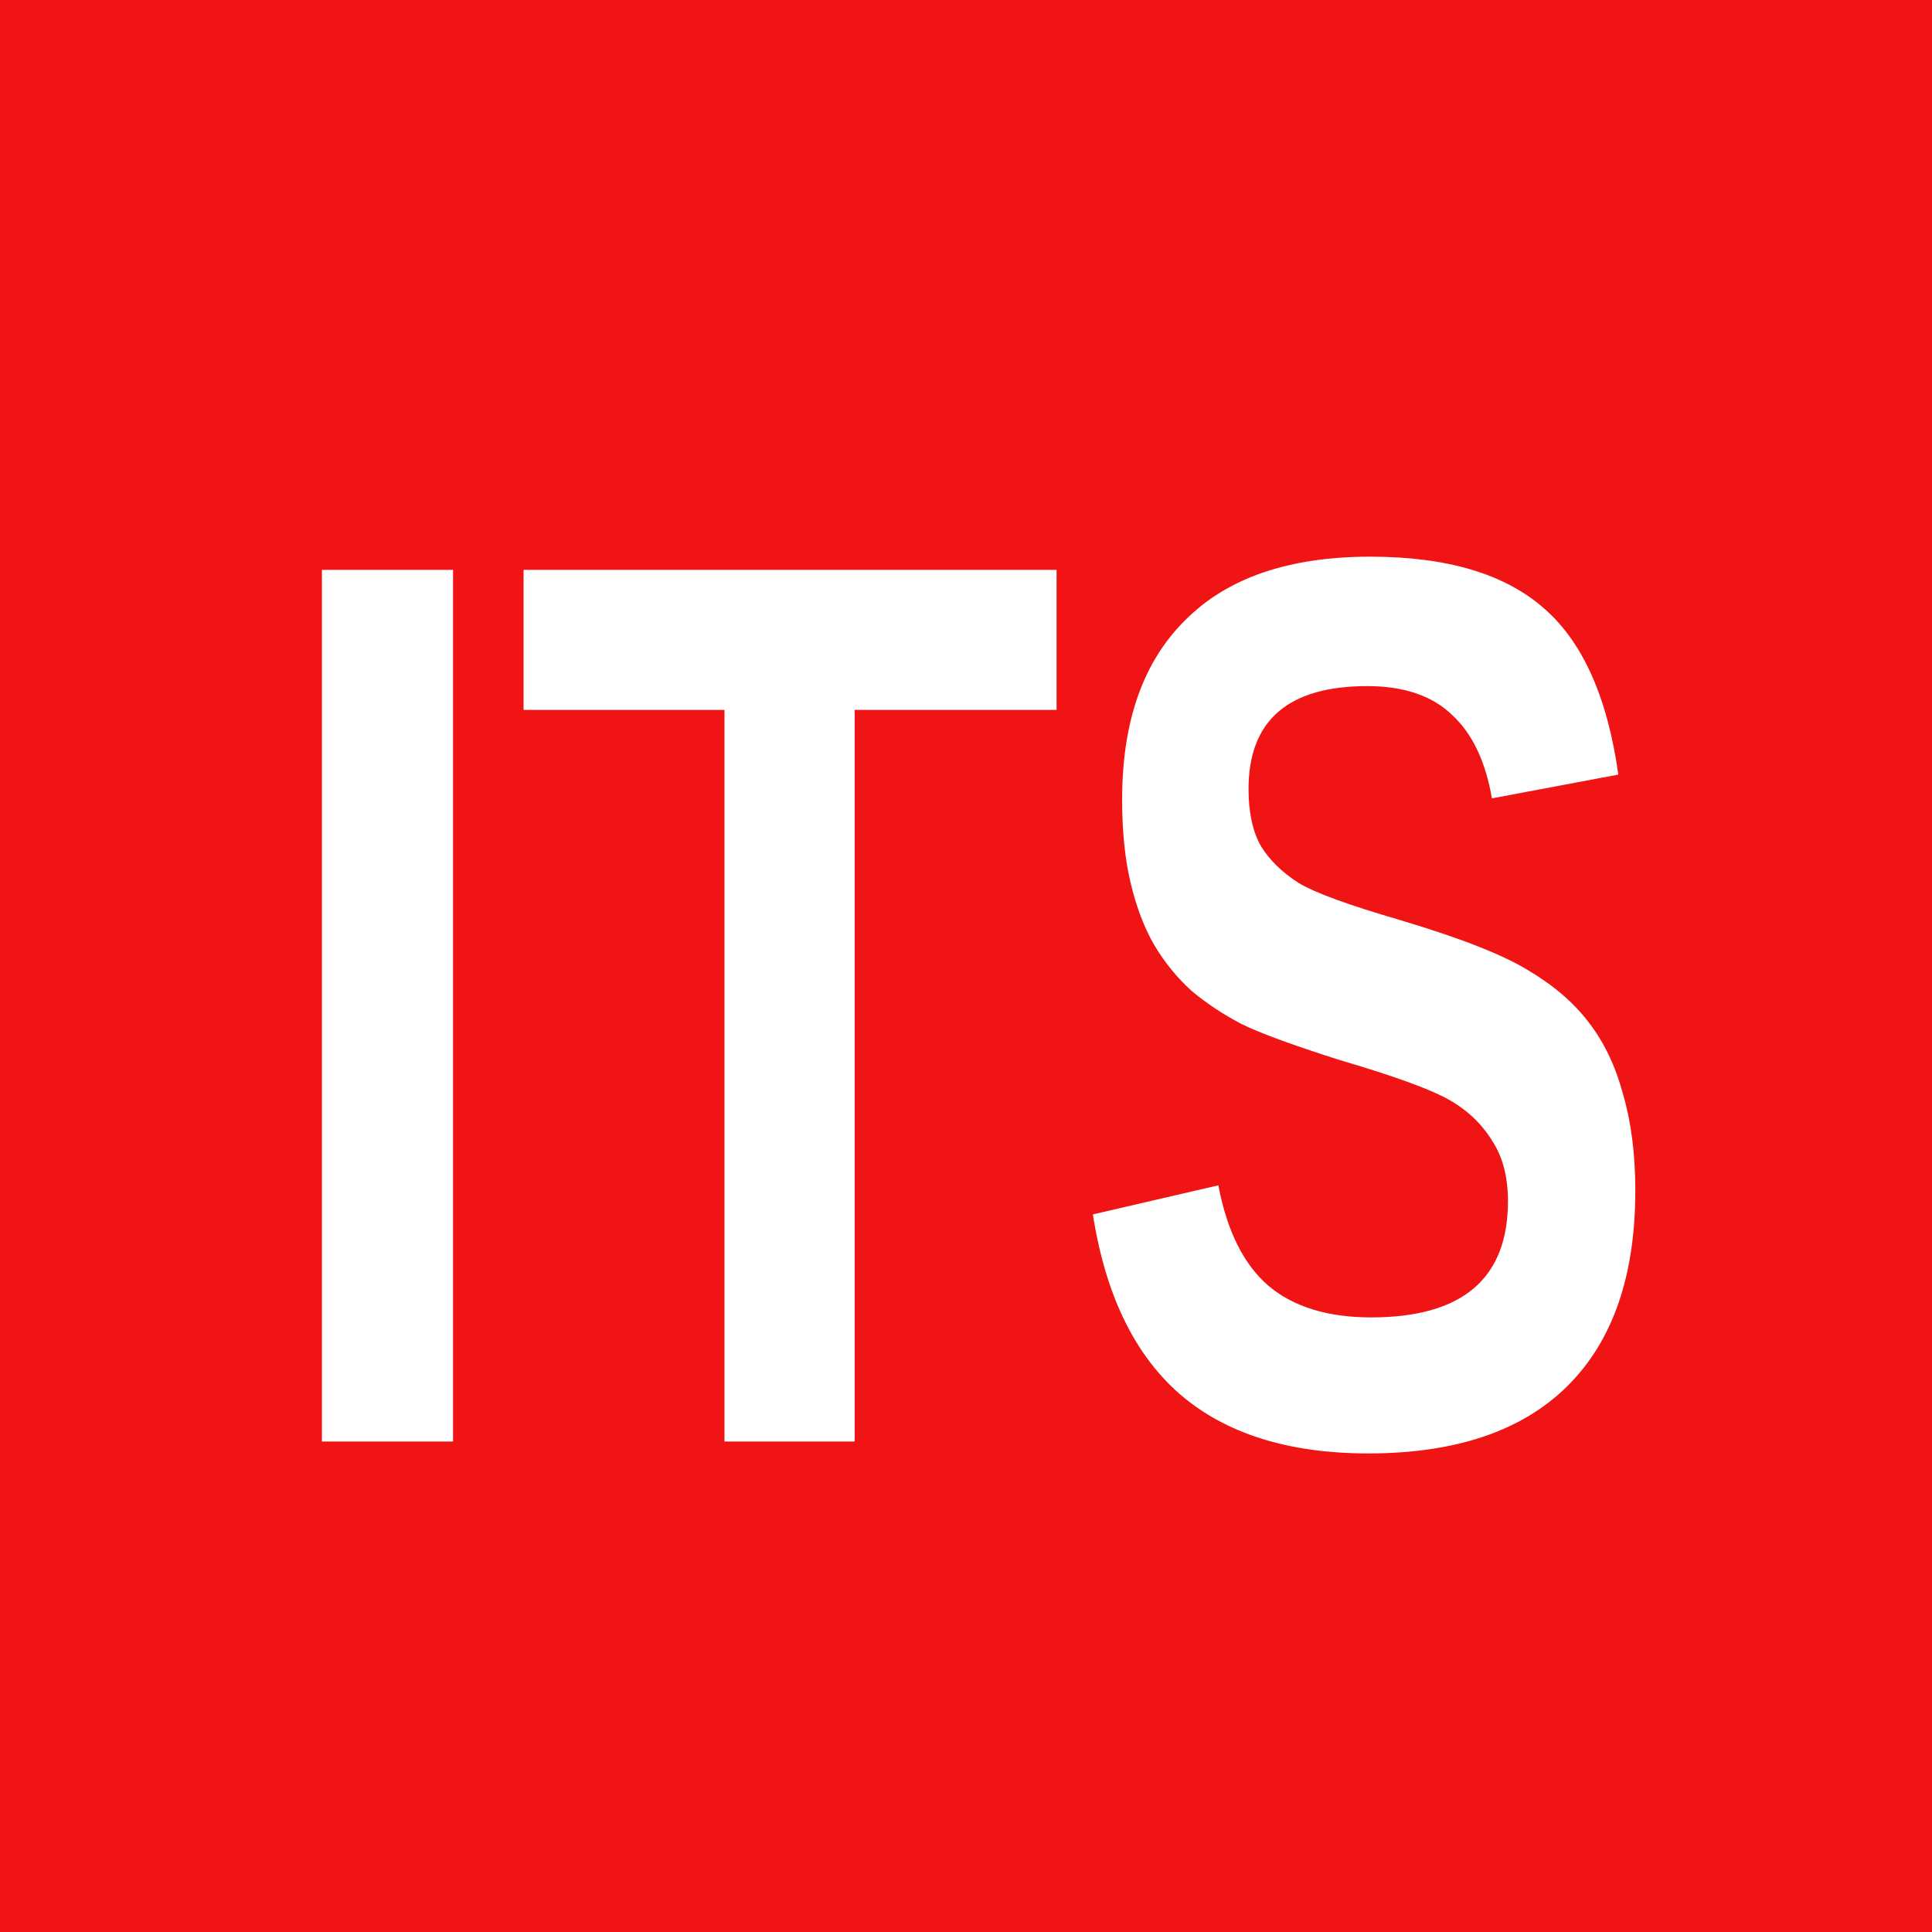
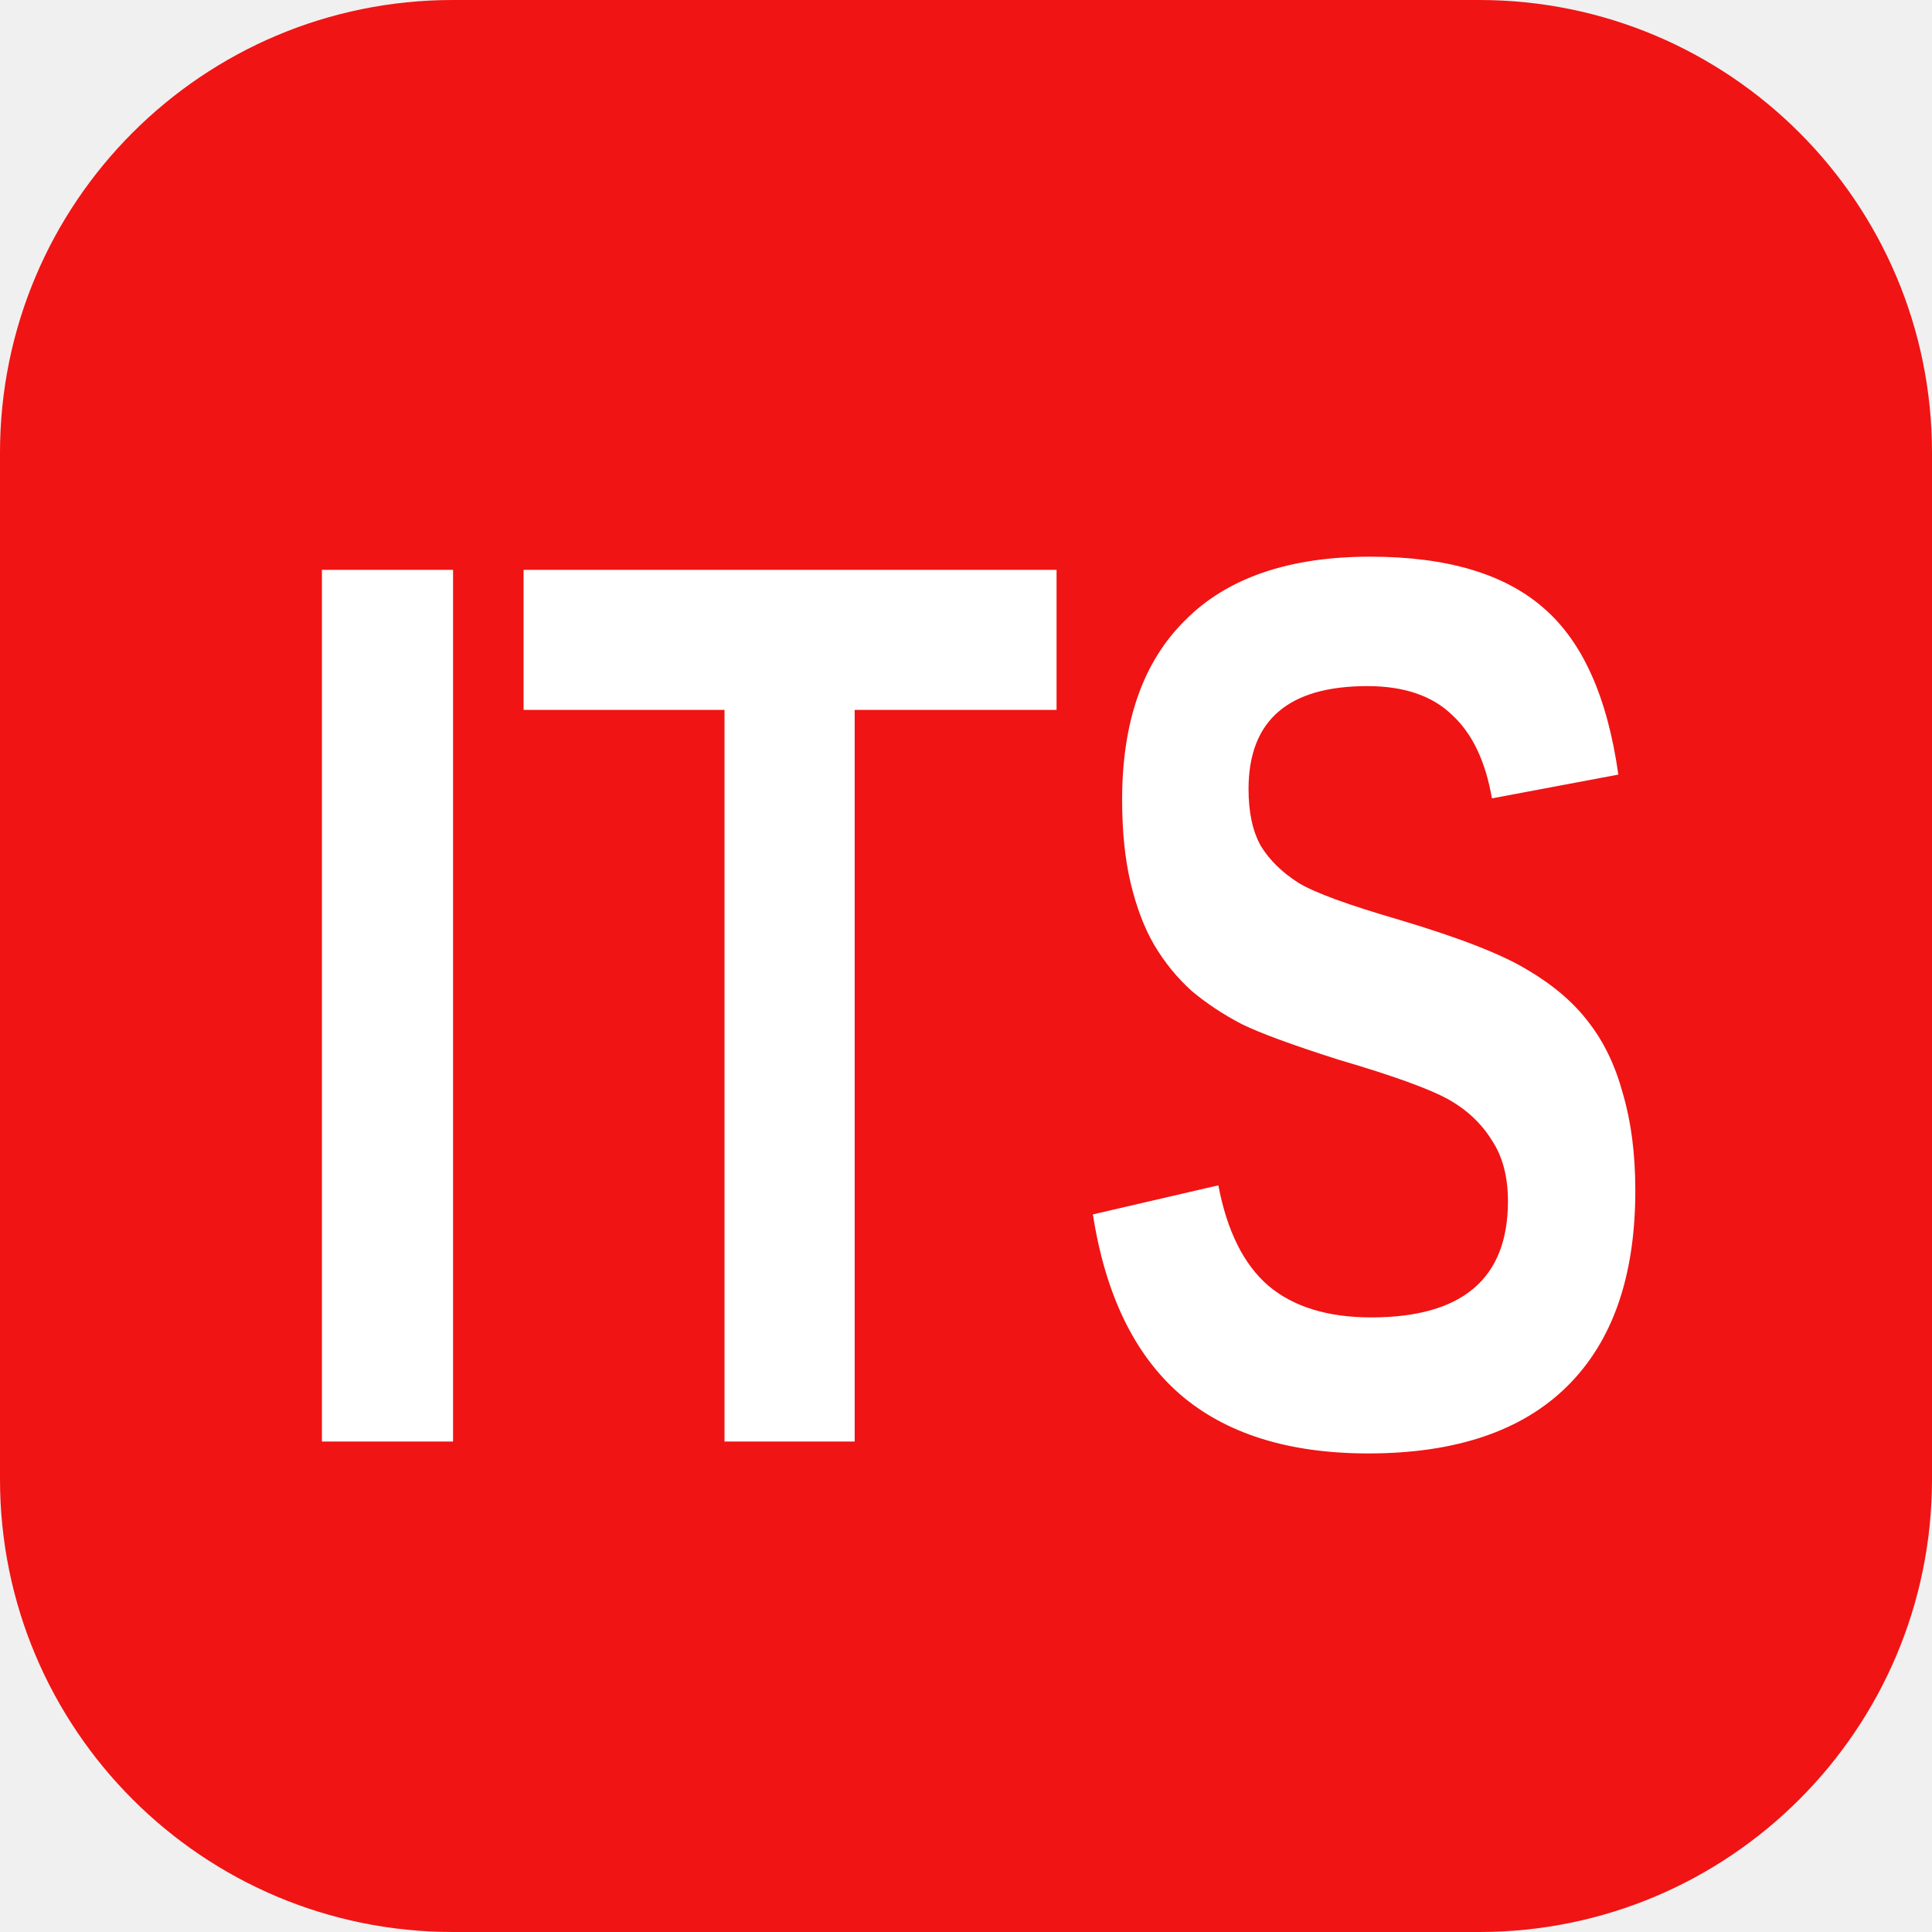
<svg xmlns="http://www.w3.org/2000/svg" viewBox="0 0 32 32">
-   <rect width="32" height="32" fill="#f01414" />
+   <rect width="32" height="32" rx="7.5" ry="7.5" fill="#f01414" />
  <text x="50%" y="40%" font-family="Arial, sans-serif" font-size="15" font-weight="900" fill="white" text-anchor="middle" dominant-baseline="middle" transform="scale(1, 1.4)">ITS</text>
</svg>
